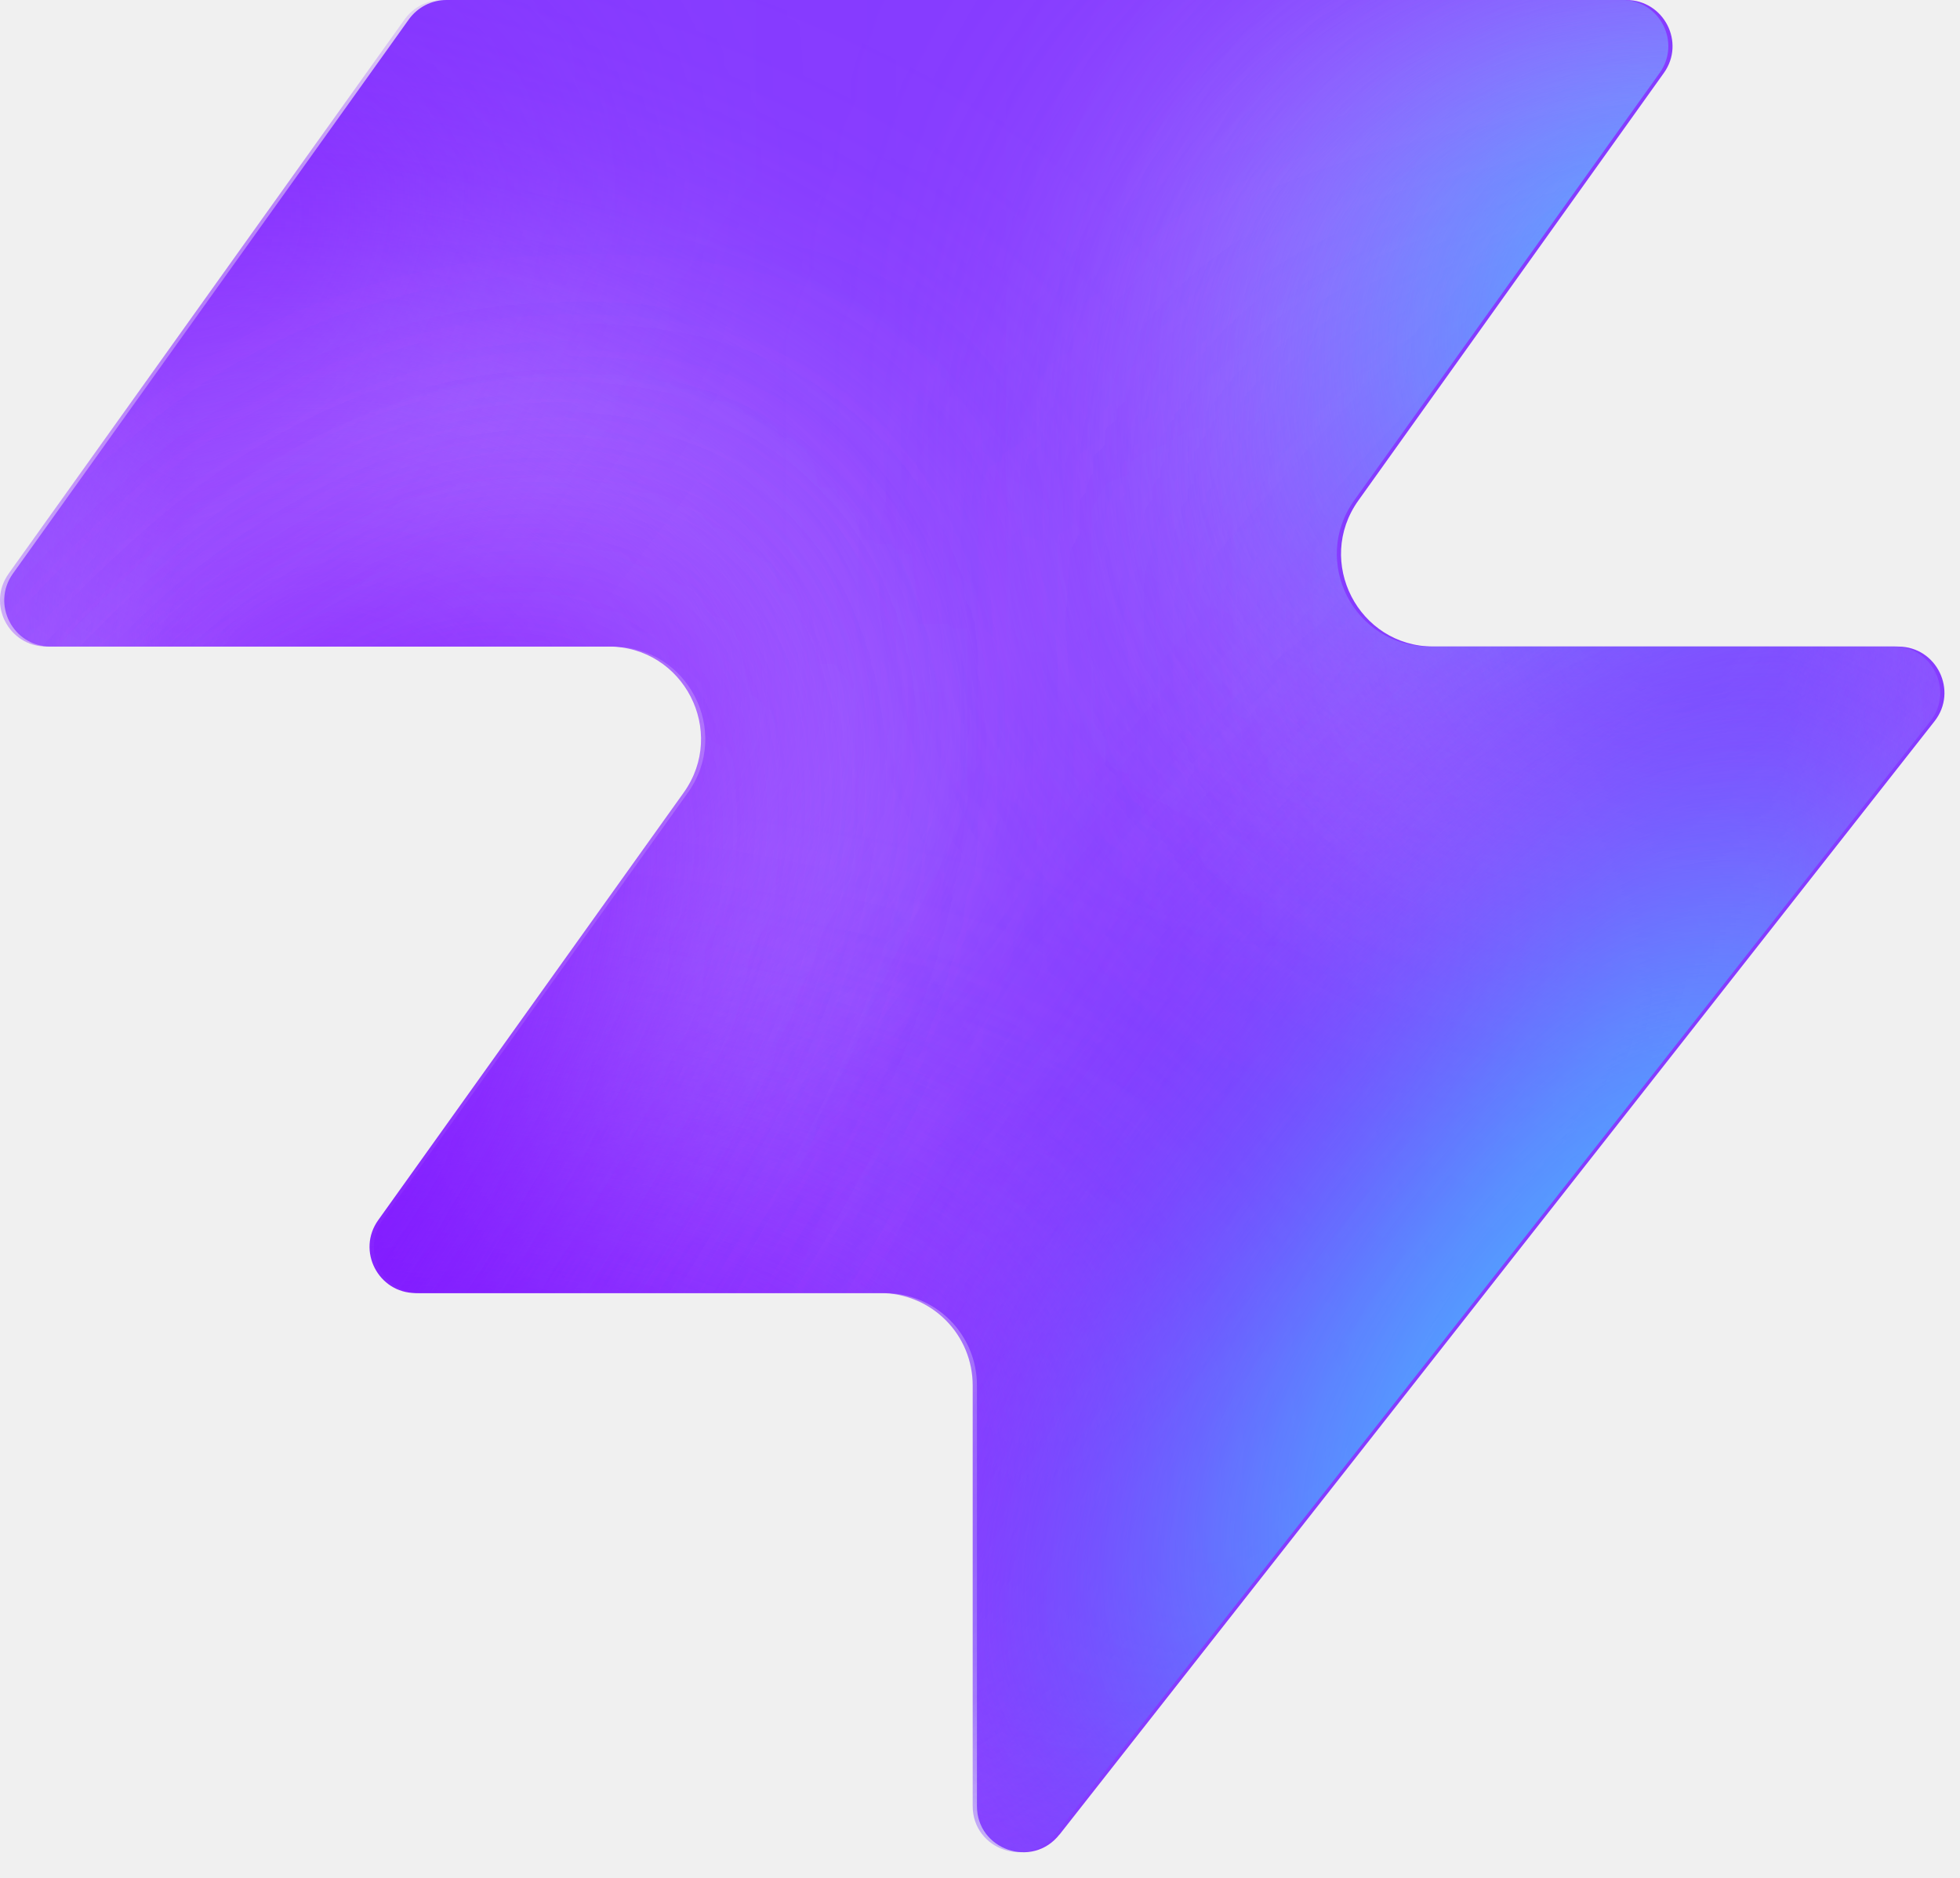
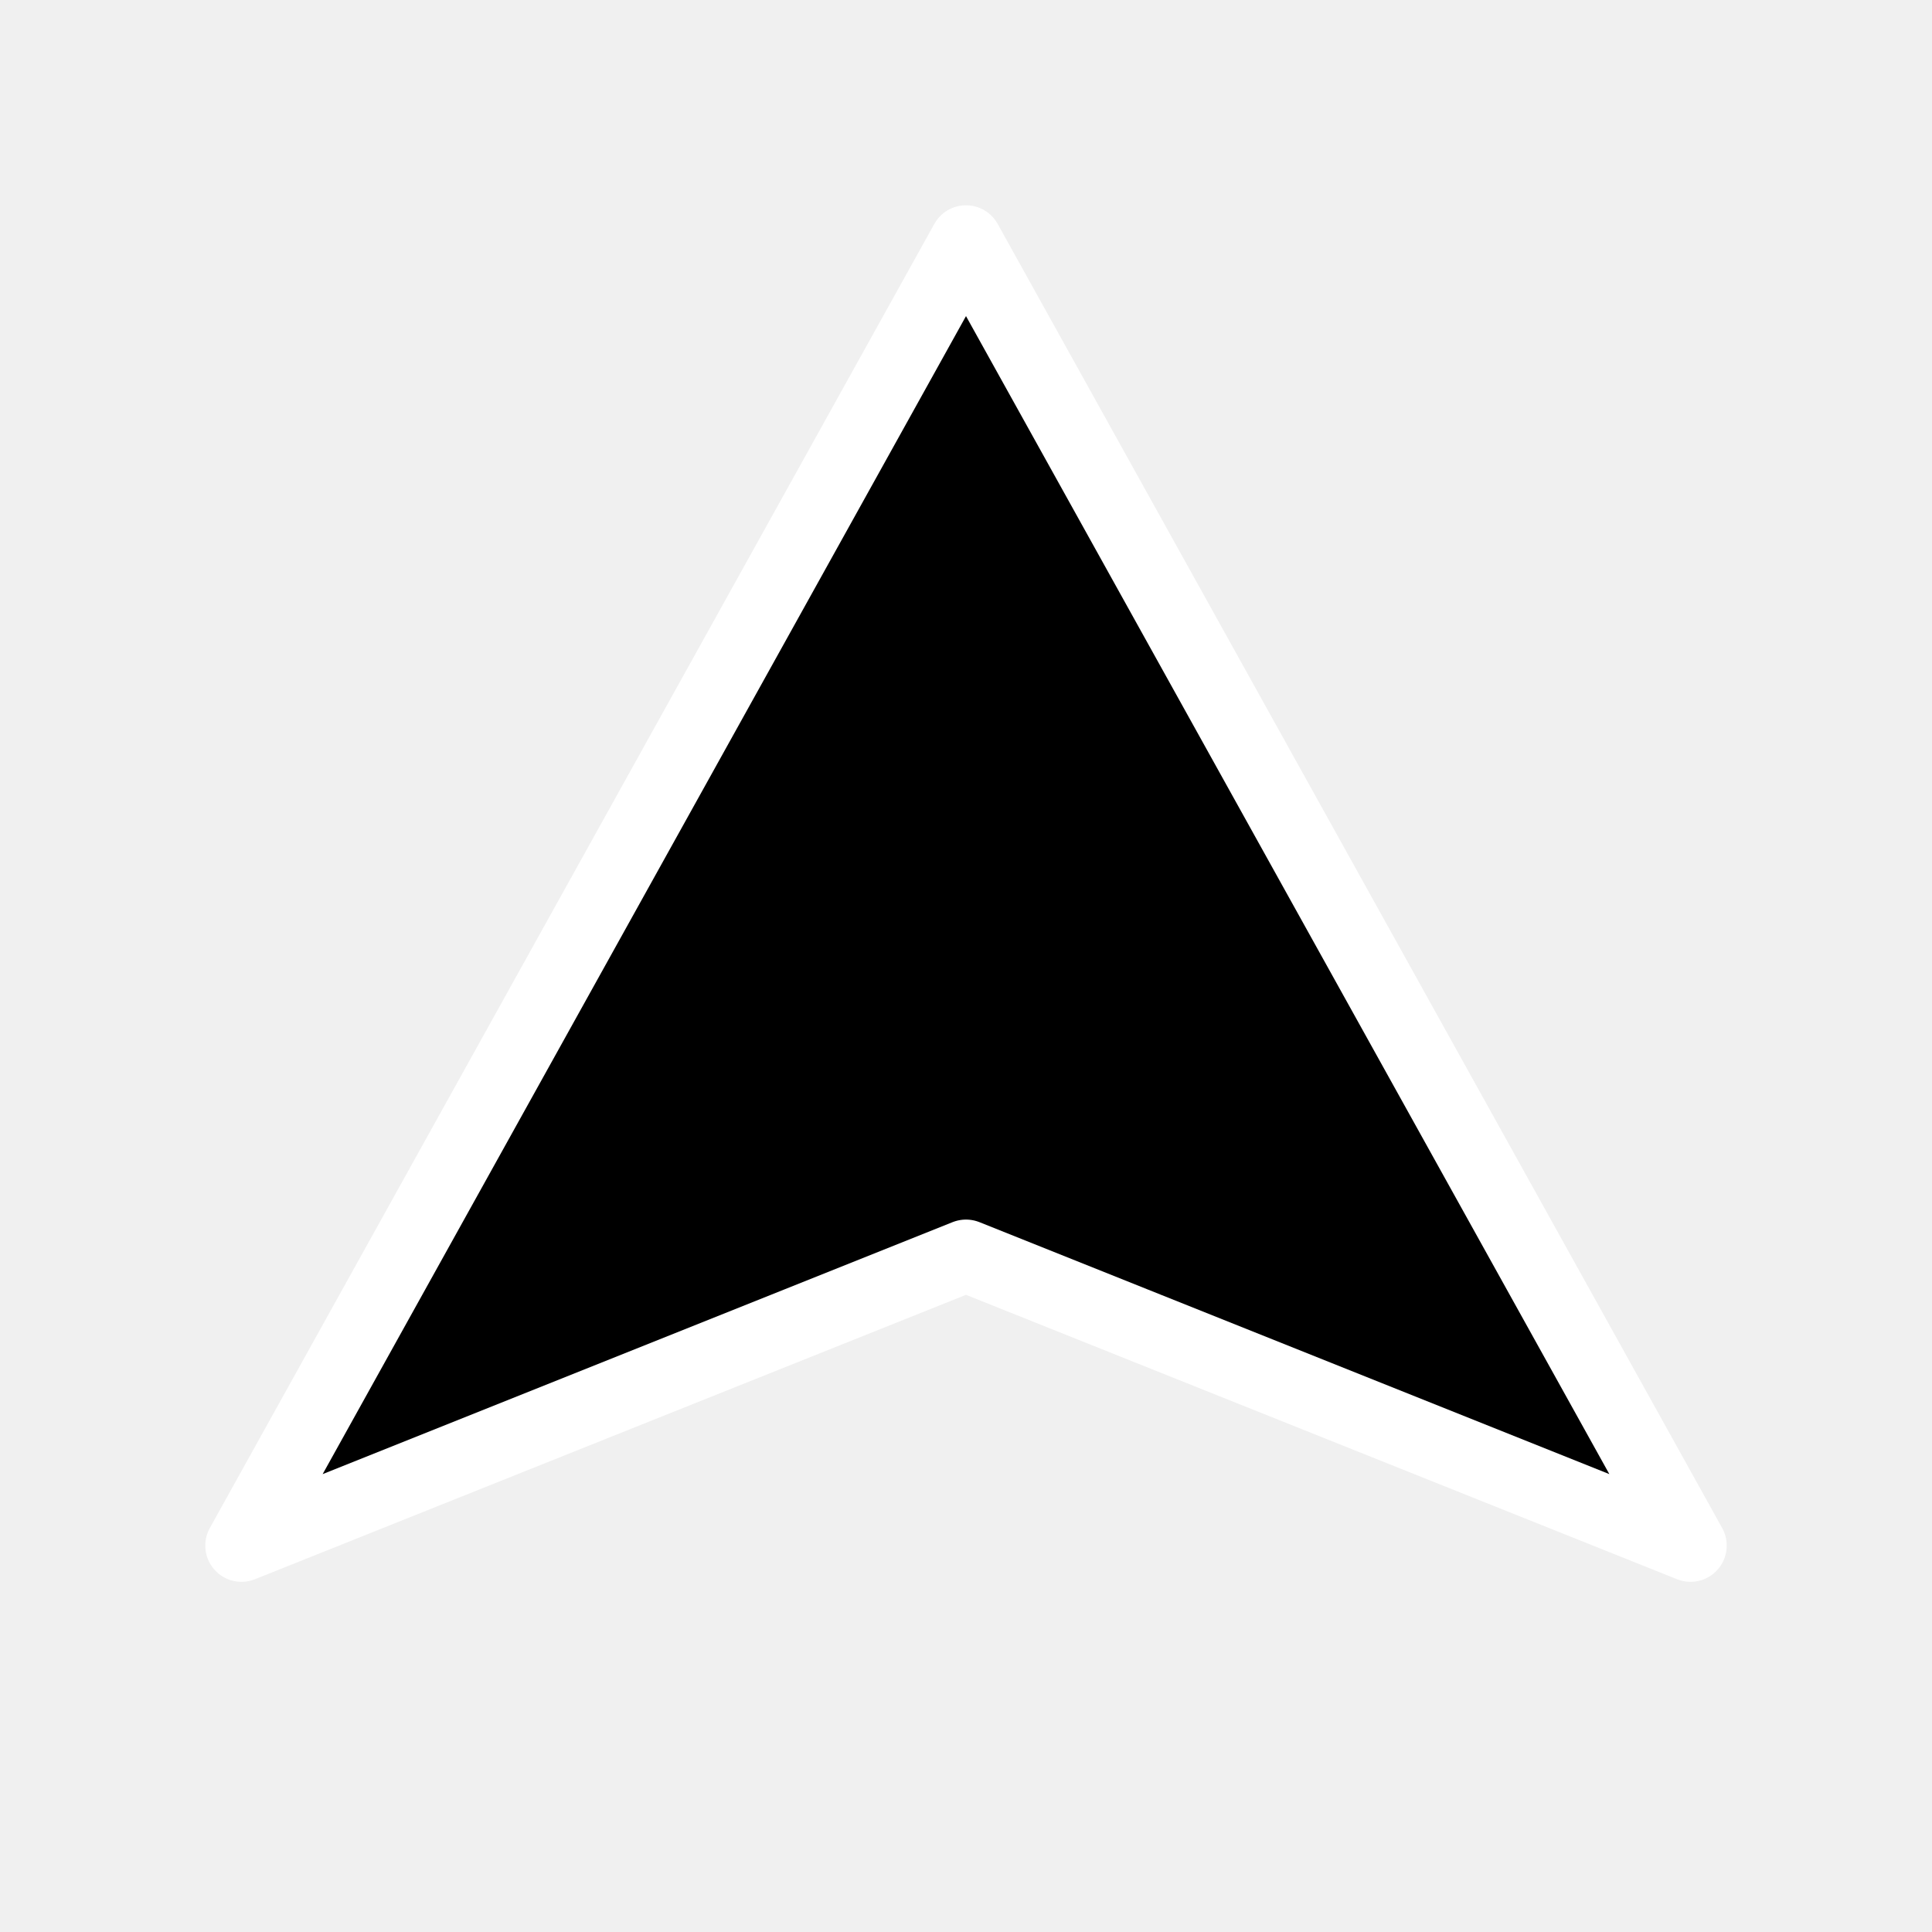
- <svg xmlns="http://www.w3.org/2000/svg" width="48" height="46" fill="none" viewBox="0 0 48 46">
-   <path fill="#863bff" d="M25.946 44.938c-.664.845-2.021.375-2.021-.698V33.937a2.26 2.26 0 0 0-2.262-2.262H10.287c-.92 0-1.456-1.04-.92-1.788l7.48-10.471c1.07-1.497 0-3.578-1.842-3.578H1.237c-.92 0-1.456-1.04-.92-1.788L10.013.474c.214-.297.556-.474.92-.474h28.894c.92 0 1.456 1.04.92 1.788l-7.48 10.471c-1.07 1.498 0 3.579 1.842 3.579h11.377c.943 0 1.473 1.088.89 1.83L25.947 44.94z" style="fill:#863bff;fill:color(display-p3 .525 .23 1);fill-opacity:1" />
-   <mask id="a" width="48" height="46" x="0" y="0" maskUnits="userSpaceOnUse" style="mask-type:alpha">
-     <path fill="#000" d="M25.842 44.938c-.664.844-2.021.375-2.021-.698V33.937a2.26 2.26 0 0 0-2.262-2.262H10.183c-.92 0-1.456-1.04-.92-1.788l7.48-10.471c1.07-1.498 0-3.579-1.842-3.579H1.133c-.92 0-1.456-1.04-.92-1.787L9.91.473c.214-.297.556-.474.92-.474h28.894c.92 0 1.456 1.04.92 1.788l-7.48 10.471c-1.07 1.498 0 3.578 1.842 3.578h11.377c.943 0 1.473 1.088.89 1.832L25.843 44.94z" style="fill:#000;fill-opacity:1" />
-   </mask>
-   <g mask="url(#a)">
-     <g filter="url(#b)">
-       <ellipse cx="5.508" cy="14.704" fill="#ede6ff" rx="5.508" ry="14.704" style="fill:#ede6ff;fill:color(display-p3 .927 .903 1);fill-opacity:1" transform="matrix(.00324 1 1 -.00324 -4.47 31.516)" />
-     </g>
-     <g filter="url(#c)">
-       <ellipse cx="10.399" cy="29.851" fill="#ede6ff" rx="10.399" ry="29.851" style="fill:#ede6ff;fill:color(display-p3 .927 .903 1);fill-opacity:1" transform="matrix(.00324 1 1 -.00324 -39.328 7.883)" />
-     </g>
-     <g filter="url(#d)">
-       <ellipse cx="5.508" cy="30.487" fill="#7e14ff" rx="5.508" ry="30.487" style="fill:#7e14ff;fill:color(display-p3 .492 .077 1);fill-opacity:1" transform="rotate(89.814 -25.913 -14.639)scale(1 -1)" />
-     </g>
-     <g filter="url(#e)">
-       <ellipse cx="5.508" cy="30.599" fill="#7e14ff" rx="5.508" ry="30.599" style="fill:#7e14ff;fill:color(display-p3 .492 .077 1);fill-opacity:1" transform="rotate(89.814 -32.644 -3.334)scale(1 -1)" />
-     </g>
-     <g filter="url(#f)">
-       <ellipse cx="5.508" cy="30.599" fill="#7e14ff" rx="5.508" ry="30.599" style="fill:#7e14ff;fill:color(display-p3 .492 .077 1);fill-opacity:1" transform="matrix(.00324 1 1 -.00324 -34.34 30.47)" />
-     </g>
-     <g filter="url(#g)">
-       <ellipse cx="14.072" cy="22.078" fill="#ede6ff" rx="14.072" ry="22.078" style="fill:#ede6ff;fill:color(display-p3 .927 .903 1);fill-opacity:1" transform="rotate(93.35 24.506 48.493)scale(-1 1)" />
-     </g>
-     <g filter="url(#h)">
-       <ellipse cx="3.47" cy="21.501" fill="#7e14ff" rx="3.47" ry="21.501" style="fill:#7e14ff;fill:color(display-p3 .492 .077 1);fill-opacity:1" transform="rotate(89.009 28.708 47.59)scale(-1 1)" />
-     </g>
-     <g filter="url(#i)">
-       <ellipse cx="3.47" cy="21.501" fill="#7e14ff" rx="3.47" ry="21.501" style="fill:#7e14ff;fill:color(display-p3 .492 .077 1);fill-opacity:1" transform="rotate(89.009 28.708 47.59)scale(-1 1)" />
-     </g>
-     <g filter="url(#j)">
-       <ellipse cx=".387" cy="8.972" fill="#7e14ff" rx="4.407" ry="29.108" style="fill:#7e14ff;fill:color(display-p3 .492 .077 1);fill-opacity:1" transform="rotate(39.51 .387 8.972)" />
-     </g>
-     <g filter="url(#k)">
-       <ellipse cx="47.523" cy="-6.092" fill="#7e14ff" rx="4.407" ry="29.108" style="fill:#7e14ff;fill:color(display-p3 .492 .077 1);fill-opacity:1" transform="rotate(37.892 47.523 -6.092)" />
-     </g>
-     <g filter="url(#l)">
-       <ellipse cx="41.412" cy="6.333" fill="#47bfff" rx="5.971" ry="9.665" style="fill:#47bfff;fill:color(display-p3 .28 .748 1);fill-opacity:1" transform="rotate(37.892 41.412 6.333)" />
-     </g>
-     <g filter="url(#m)">
-       <ellipse cx="-1.879" cy="38.332" fill="#7e14ff" rx="4.407" ry="29.108" style="fill:#7e14ff;fill:color(display-p3 .492 .077 1);fill-opacity:1" transform="rotate(37.892 -1.88 38.332)" />
-     </g>
-     <g filter="url(#n)">
-       <ellipse cx="-1.879" cy="38.332" fill="#7e14ff" rx="4.407" ry="29.108" style="fill:#7e14ff;fill:color(display-p3 .492 .077 1);fill-opacity:1" transform="rotate(37.892 -1.88 38.332)" />
-     </g>
-     <g filter="url(#o)">
-       <ellipse cx="35.651" cy="29.907" fill="#7e14ff" rx="4.407" ry="29.108" style="fill:#7e14ff;fill:color(display-p3 .492 .077 1);fill-opacity:1" transform="rotate(37.892 35.651 29.907)" />
-     </g>
-     <g filter="url(#p)">
-       <ellipse cx="38.418" cy="32.4" fill="#47bfff" rx="5.971" ry="15.297" style="fill:#47bfff;fill:color(display-p3 .28 .748 1);fill-opacity:1" transform="rotate(37.892 38.418 32.4)" />
-     </g>
-   </g>
+ <svg xmlns="http://www.w3.org/2000/svg" width="32" height="32" viewBox="0 0 40 40" fill="none">
  <defs>
-     <filter id="b" width="60.045" height="41.654" x="-19.77" y="16.149" color-interpolation-filters="sRGB" filterUnits="userSpaceOnUse">
-       <feFlood flood-opacity="0" result="BackgroundImageFix" />
-       <feBlend in="SourceGraphic" in2="BackgroundImageFix" result="shape" />
-       <feGaussianBlur result="effect1_foregroundBlur_2002_17158" stdDeviation="7.659" />
-     </filter>
-     <filter id="c" width="90.34" height="51.437" x="-54.613" y="-7.533" color-interpolation-filters="sRGB" filterUnits="userSpaceOnUse">
-       <feFlood flood-opacity="0" result="BackgroundImageFix" />
-       <feBlend in="SourceGraphic" in2="BackgroundImageFix" result="shape" />
-       <feGaussianBlur result="effect1_foregroundBlur_2002_17158" stdDeviation="7.659" />
-     </filter>
-     <filter id="d" width="79.355" height="29.4" x="-49.64" y="2.03" color-interpolation-filters="sRGB" filterUnits="userSpaceOnUse">
-       <feFlood flood-opacity="0" result="BackgroundImageFix" />
-       <feBlend in="SourceGraphic" in2="BackgroundImageFix" result="shape" />
-       <feGaussianBlur result="effect1_foregroundBlur_2002_17158" stdDeviation="4.596" />
-     </filter>
-     <filter id="e" width="79.579" height="29.4" x="-45.045" y="20.029" color-interpolation-filters="sRGB" filterUnits="userSpaceOnUse">
-       <feFlood flood-opacity="0" result="BackgroundImageFix" />
-       <feBlend in="SourceGraphic" in2="BackgroundImageFix" result="shape" />
-       <feGaussianBlur result="effect1_foregroundBlur_2002_17158" stdDeviation="4.596" />
-     </filter>
-     <filter id="f" width="79.579" height="29.4" x="-43.513" y="21.178" color-interpolation-filters="sRGB" filterUnits="userSpaceOnUse">
-       <feFlood flood-opacity="0" result="BackgroundImageFix" />
-       <feBlend in="SourceGraphic" in2="BackgroundImageFix" result="shape" />
-       <feGaussianBlur result="effect1_foregroundBlur_2002_17158" stdDeviation="4.596" />
-     </filter>
-     <filter id="g" width="74.749" height="58.852" x="15.756" y="-17.901" color-interpolation-filters="sRGB" filterUnits="userSpaceOnUse">
-       <feFlood flood-opacity="0" result="BackgroundImageFix" />
-       <feBlend in="SourceGraphic" in2="BackgroundImageFix" result="shape" />
-       <feGaussianBlur result="effect1_foregroundBlur_2002_17158" stdDeviation="7.659" />
-     </filter>
-     <filter id="h" width="61.377" height="25.362" x="23.548" y="2.284" color-interpolation-filters="sRGB" filterUnits="userSpaceOnUse">
-       <feFlood flood-opacity="0" result="BackgroundImageFix" />
-       <feBlend in="SourceGraphic" in2="BackgroundImageFix" result="shape" />
-       <feGaussianBlur result="effect1_foregroundBlur_2002_17158" stdDeviation="4.596" />
-     </filter>
-     <filter id="i" width="61.377" height="25.362" x="23.548" y="2.284" color-interpolation-filters="sRGB" filterUnits="userSpaceOnUse">
-       <feFlood flood-opacity="0" result="BackgroundImageFix" />
-       <feBlend in="SourceGraphic" in2="BackgroundImageFix" result="shape" />
-       <feGaussianBlur result="effect1_foregroundBlur_2002_17158" stdDeviation="4.596" />
-     </filter>
-     <filter id="j" width="56.045" height="63.649" x="-27.636" y="-22.853" color-interpolation-filters="sRGB" filterUnits="userSpaceOnUse">
-       <feFlood flood-opacity="0" result="BackgroundImageFix" />
-       <feBlend in="SourceGraphic" in2="BackgroundImageFix" result="shape" />
-       <feGaussianBlur result="effect1_foregroundBlur_2002_17158" stdDeviation="4.596" />
-     </filter>
-     <filter id="k" width="54.814" height="64.646" x="20.116" y="-38.415" color-interpolation-filters="sRGB" filterUnits="userSpaceOnUse">
-       <feFlood flood-opacity="0" result="BackgroundImageFix" />
-       <feBlend in="SourceGraphic" in2="BackgroundImageFix" result="shape" />
-       <feGaussianBlur result="effect1_foregroundBlur_2002_17158" stdDeviation="4.596" />
-     </filter>
-     <filter id="l" width="33.541" height="35.313" x="24.641" y="-11.323" color-interpolation-filters="sRGB" filterUnits="userSpaceOnUse">
-       <feFlood flood-opacity="0" result="BackgroundImageFix" />
-       <feBlend in="SourceGraphic" in2="BackgroundImageFix" result="shape" />
-       <feGaussianBlur result="effect1_foregroundBlur_2002_17158" stdDeviation="4.596" />
-     </filter>
-     <filter id="m" width="54.814" height="64.646" x="-29.286" y="6.009" color-interpolation-filters="sRGB" filterUnits="userSpaceOnUse">
-       <feFlood flood-opacity="0" result="BackgroundImageFix" />
-       <feBlend in="SourceGraphic" in2="BackgroundImageFix" result="shape" />
-       <feGaussianBlur result="effect1_foregroundBlur_2002_17158" stdDeviation="4.596" />
-     </filter>
-     <filter id="n" width="54.814" height="64.646" x="-29.286" y="6.009" color-interpolation-filters="sRGB" filterUnits="userSpaceOnUse">
-       <feFlood flood-opacity="0" result="BackgroundImageFix" />
-       <feBlend in="SourceGraphic" in2="BackgroundImageFix" result="shape" />
-       <feGaussianBlur result="effect1_foregroundBlur_2002_17158" stdDeviation="4.596" />
-     </filter>
-     <filter id="o" width="54.814" height="64.646" x="8.244" y="-2.416" color-interpolation-filters="sRGB" filterUnits="userSpaceOnUse">
-       <feFlood flood-opacity="0" result="BackgroundImageFix" />
-       <feBlend in="SourceGraphic" in2="BackgroundImageFix" result="shape" />
-       <feGaussianBlur result="effect1_foregroundBlur_2002_17158" stdDeviation="4.596" />
-     </filter>
-     <filter id="p" width="39.409" height="43.623" x="18.713" y="10.588" color-interpolation-filters="sRGB" filterUnits="userSpaceOnUse">
-       <feFlood flood-opacity="0" result="BackgroundImageFix" />
-       <feBlend in="SourceGraphic" in2="BackgroundImageFix" result="shape" />
-       <feGaussianBlur result="effect1_foregroundBlur_2002_17158" stdDeviation="4.596" />
-     </filter>
+     <linearGradient id="logo-gradient-fav" x1="0%" y1="0%" x2="100%" y2="100%">
+       <stop offset="0%" stopColor="#4F46E5" />
+       <stop offset="100%" stopColor="#06B6D4" />
+     </linearGradient>
  </defs>
+   <path d="M20 5L35 32L20 26L5 32L20 5Z" fill="url(#logo-gradient-fav)" stroke="white" stroke-width="1.5" stroke-linejoin="round" />
</svg>
